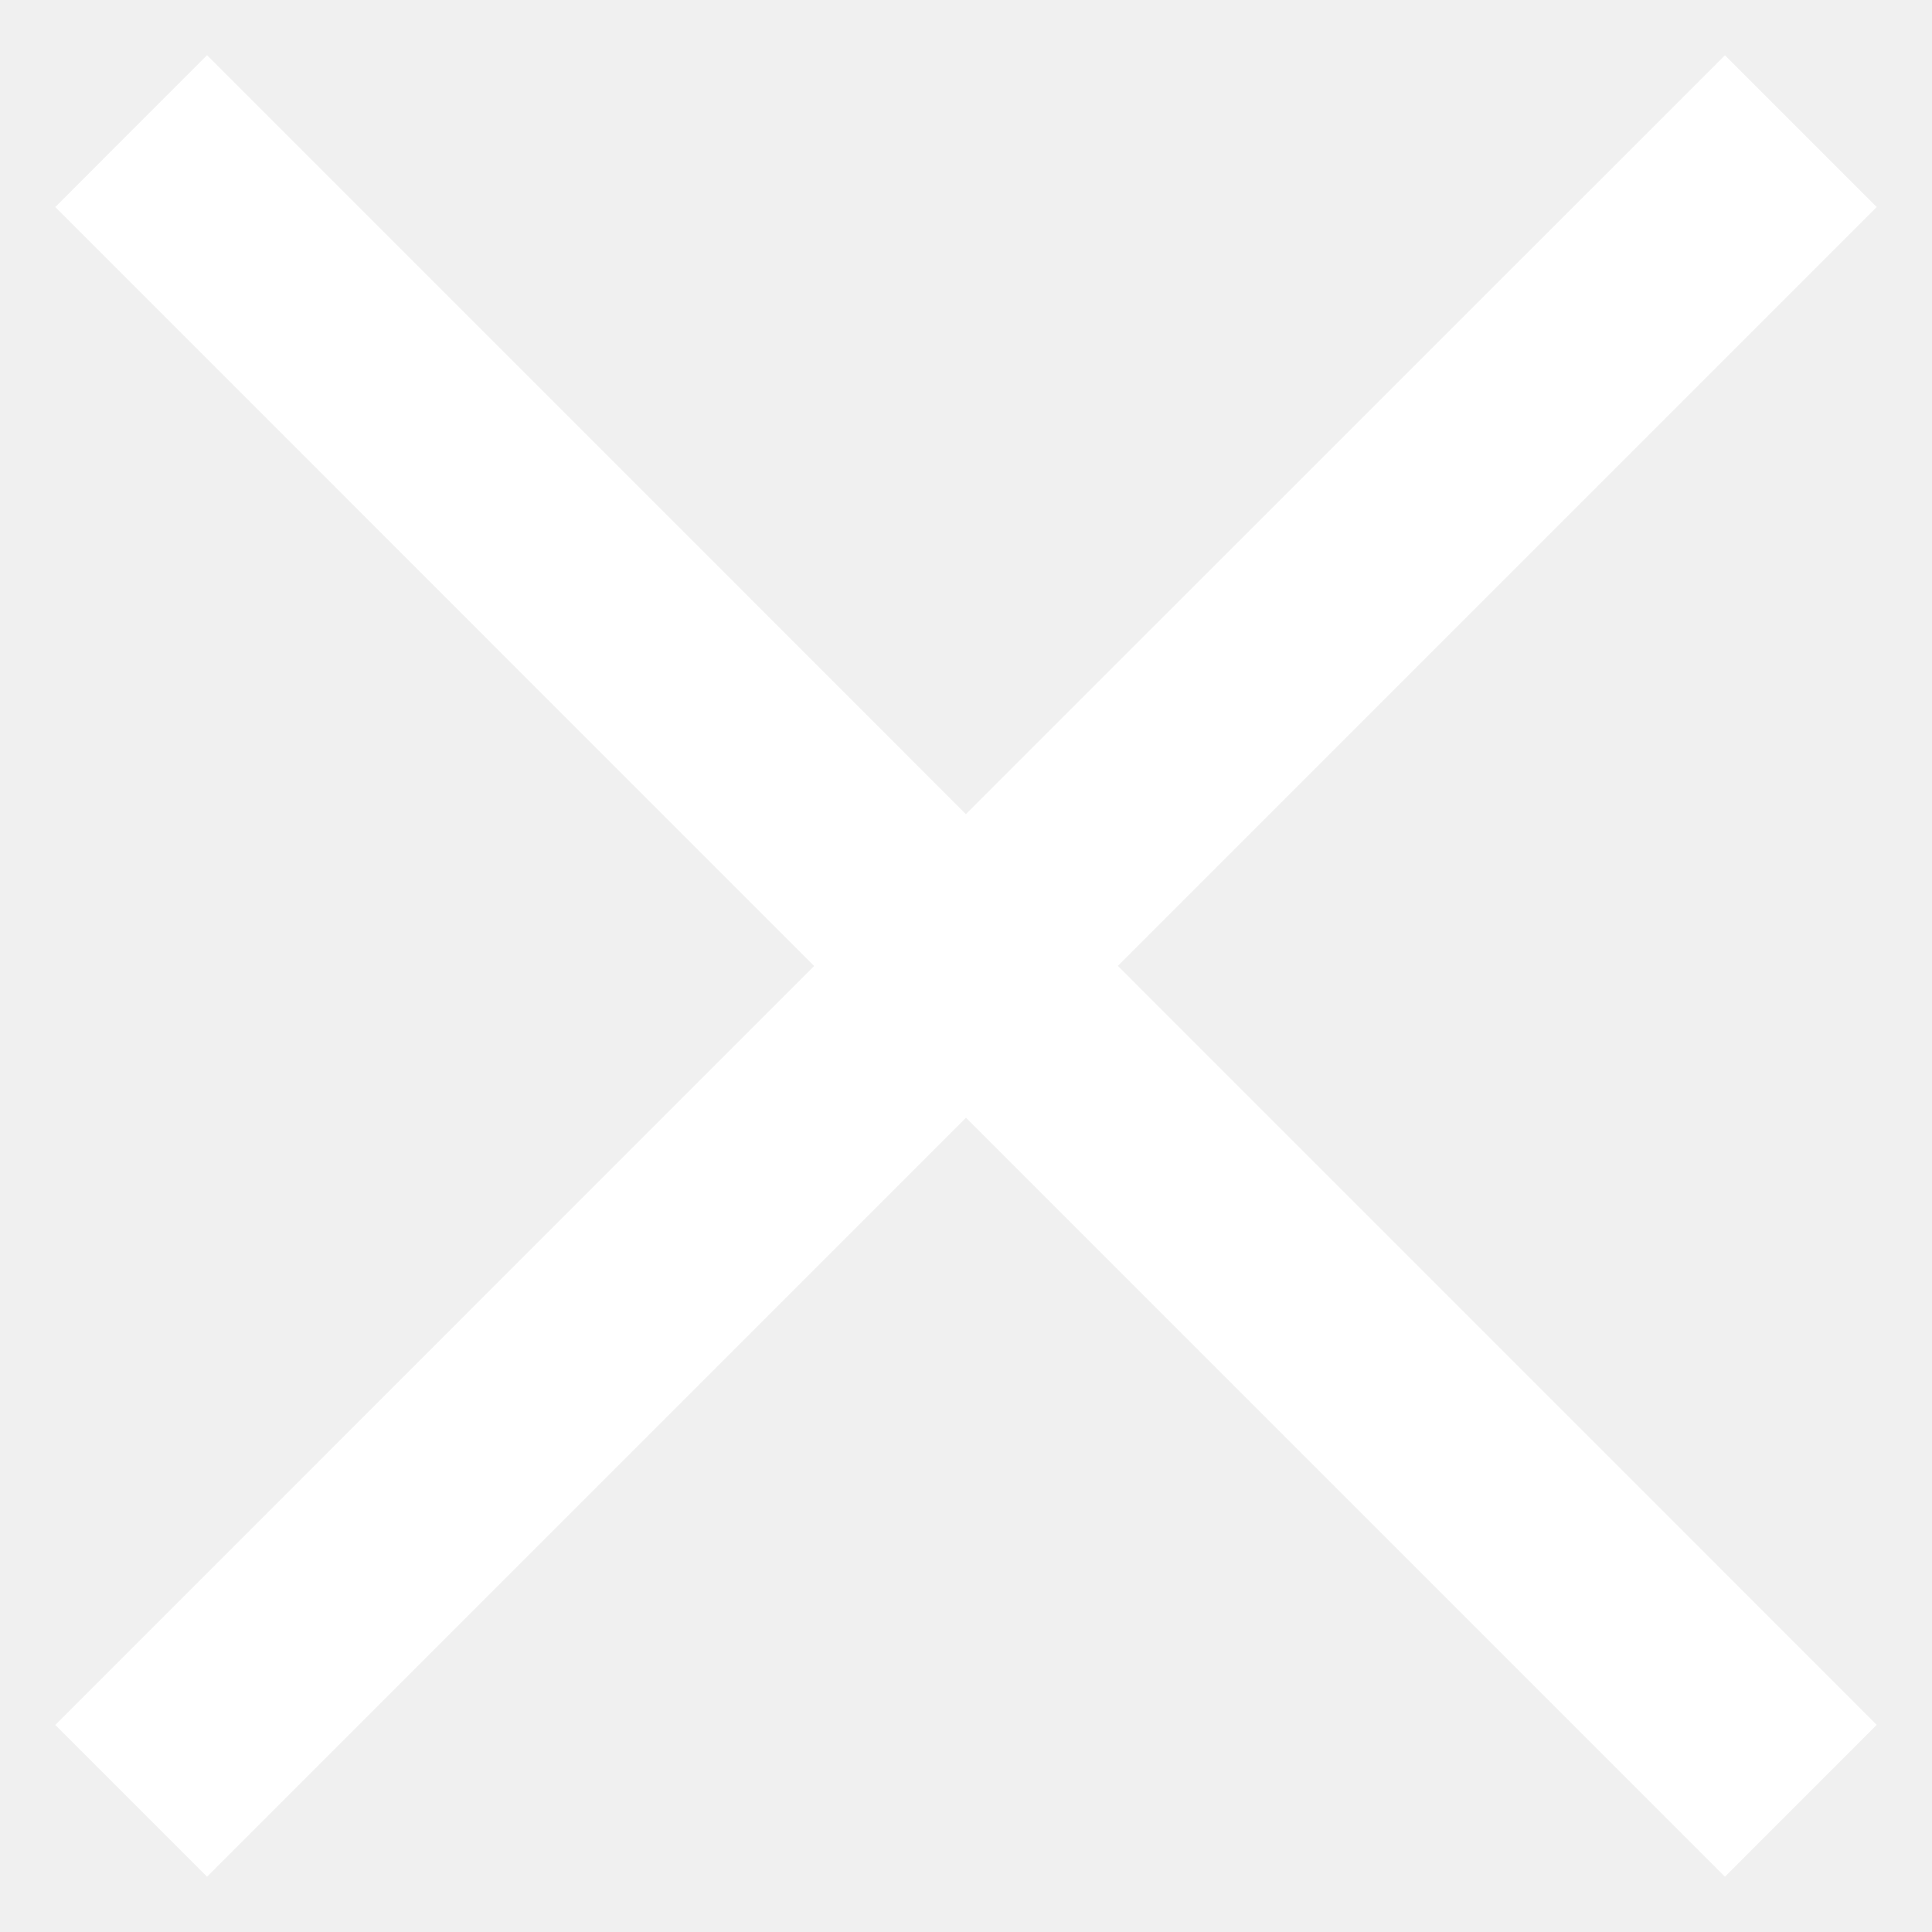
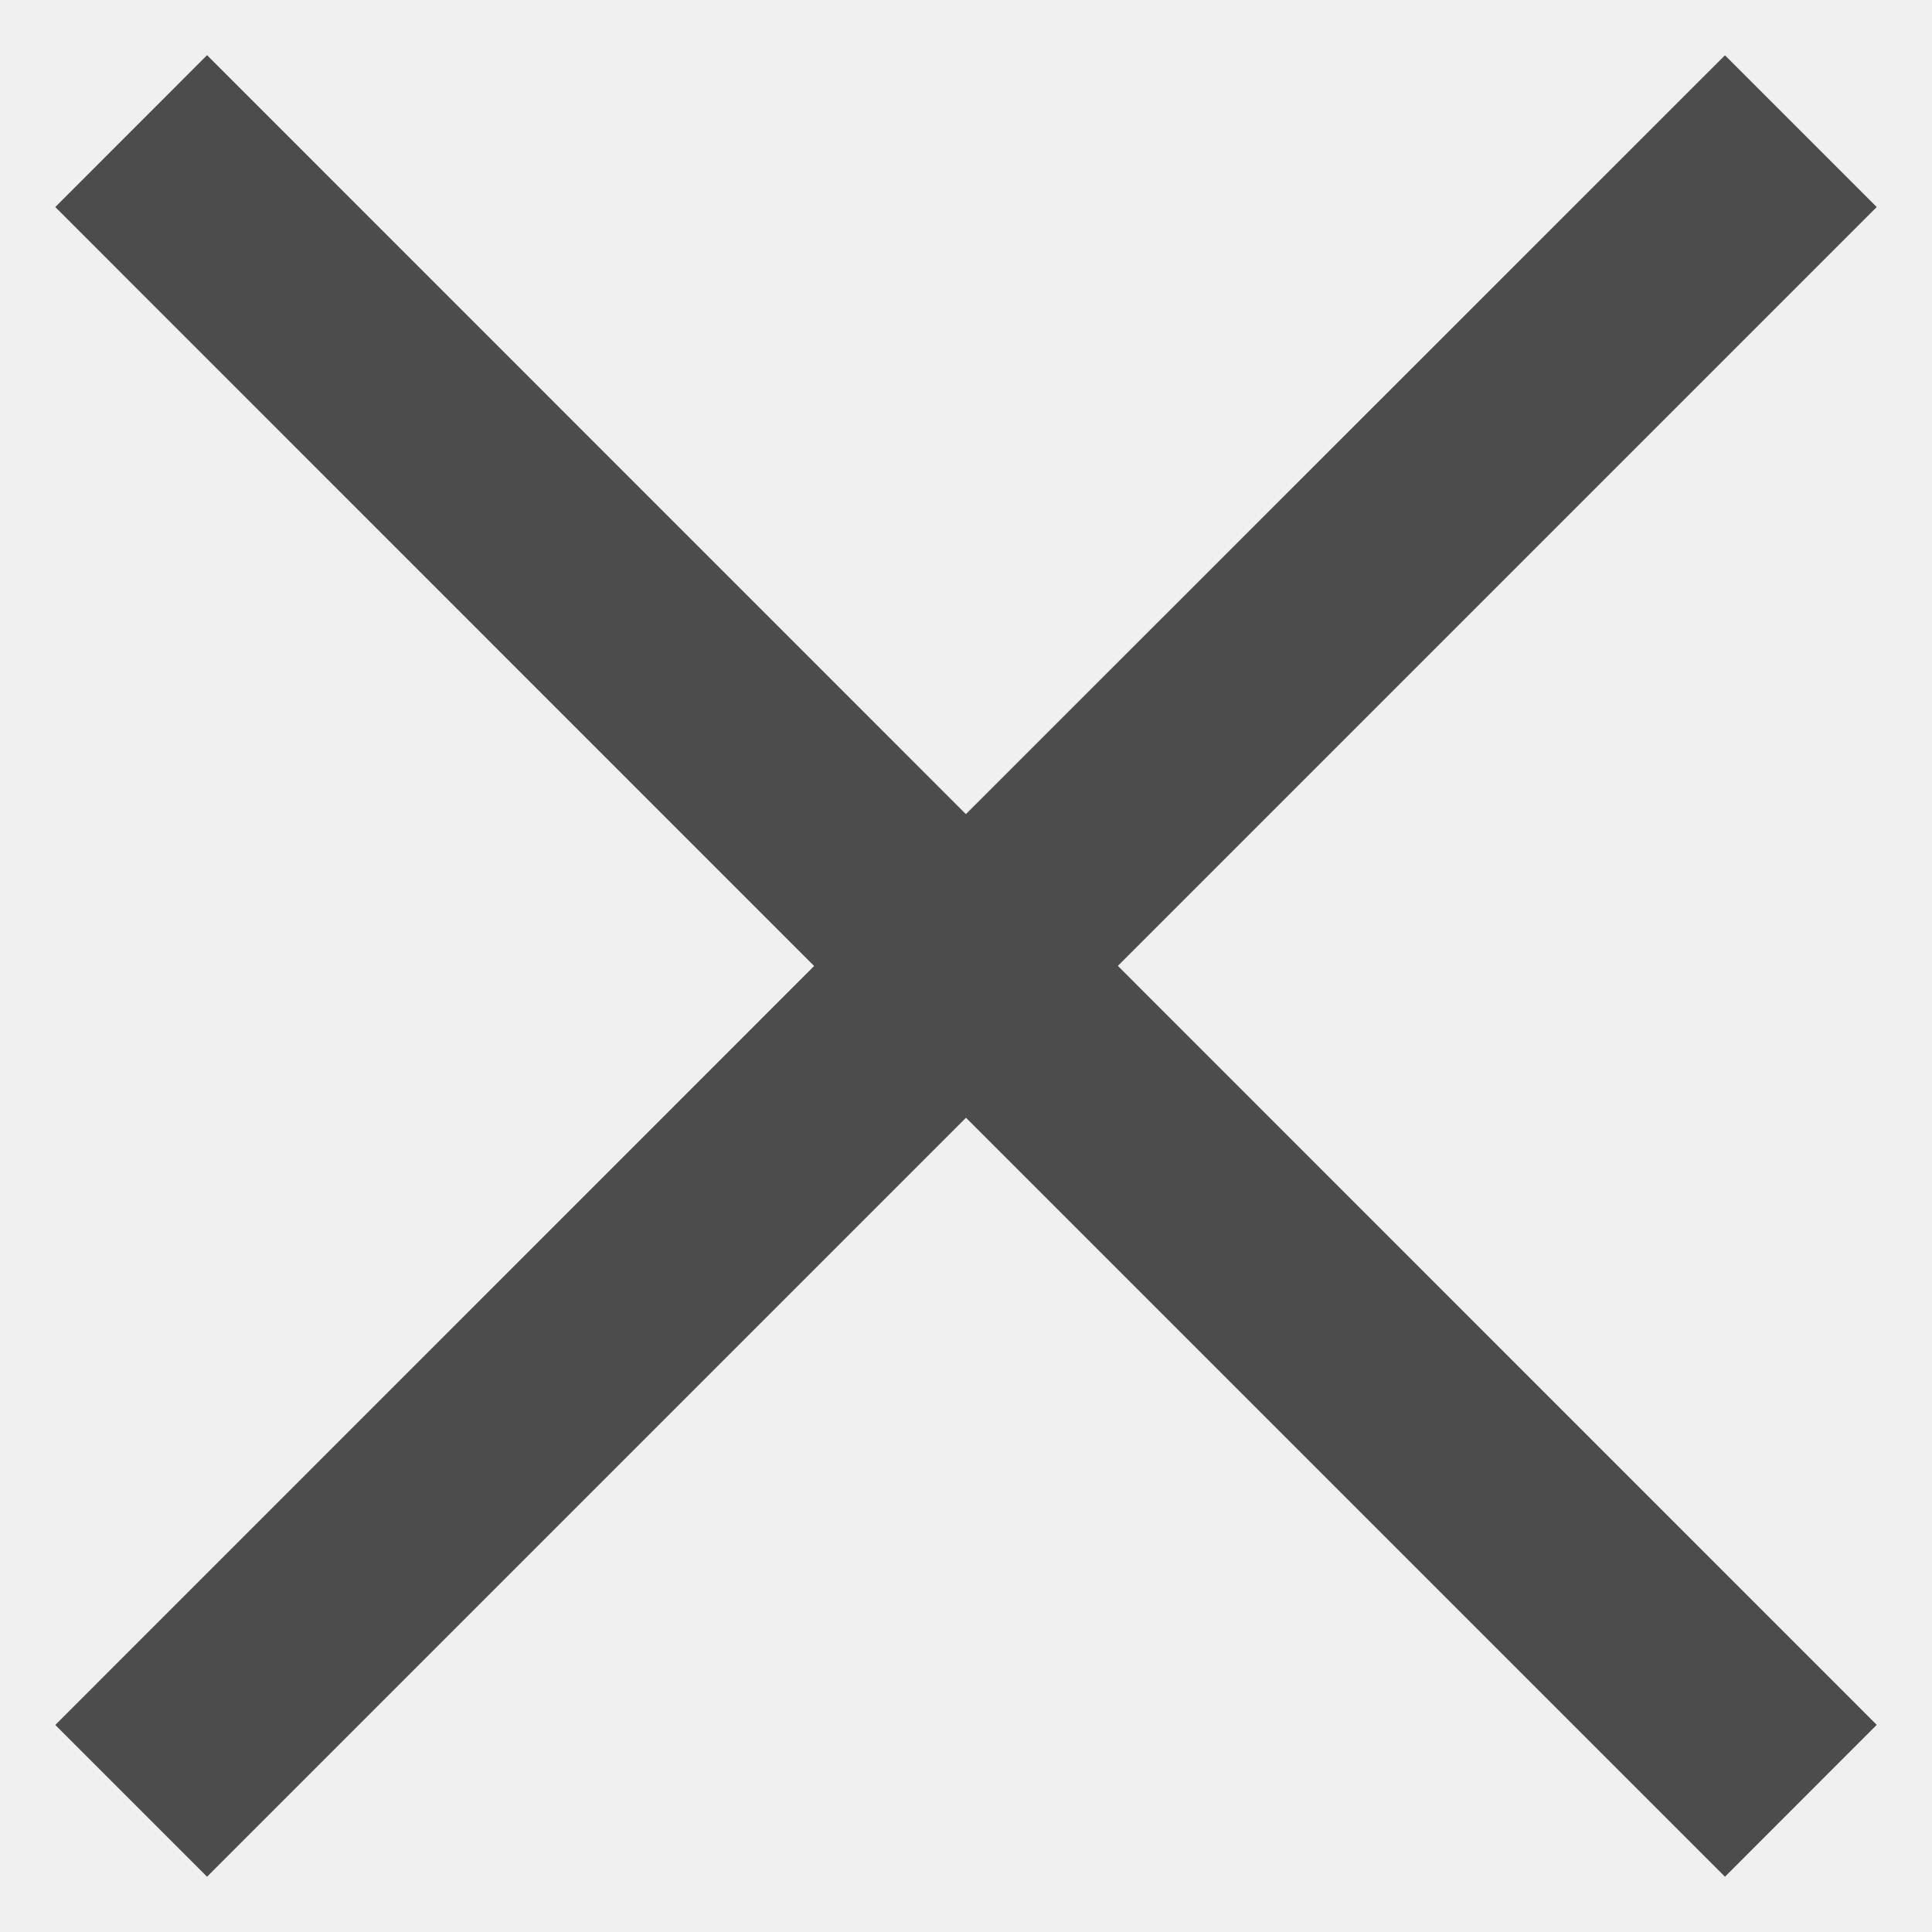
<svg xmlns="http://www.w3.org/2000/svg" xmlns:xlink="http://www.w3.org/1999/xlink" width="18" height="18">
  <defs>
    <path id="a" d="M691.485 160.07l-1.414 1.415-7.071-7.071-7.071 7.071-1.414-1.414 7.07-7.071-7.07-7.071 1.414-1.415 7.07 7.071 7.072-7.07 1.414 1.414-7.07 7.07z" />
  </defs>
-   <use fill="#fff" xlink:href="#a" transform="translate(-674 -144)" />
+   <use fill="#4c4c4c" xlink:href="#a" transform="translate(-674 -144)" />
</svg>
